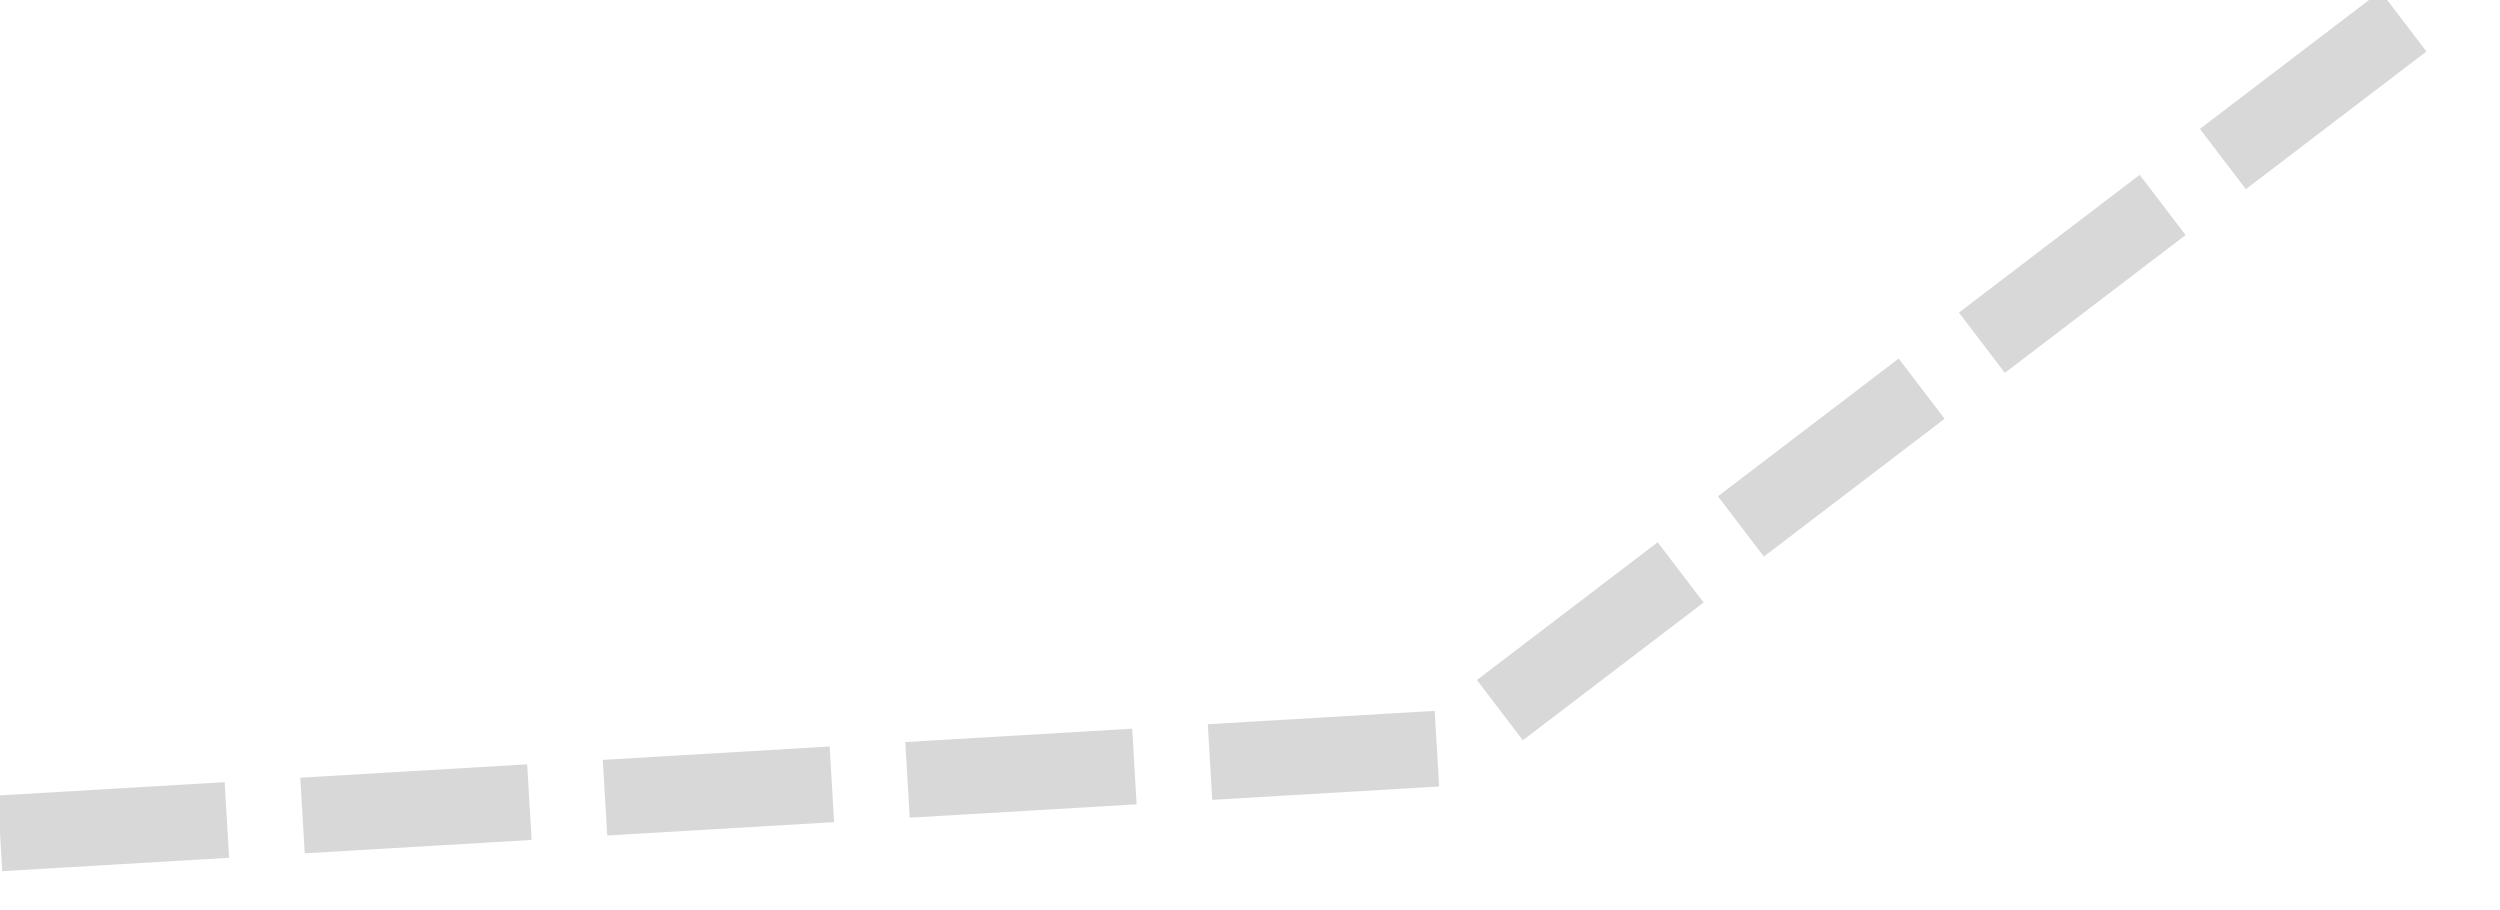
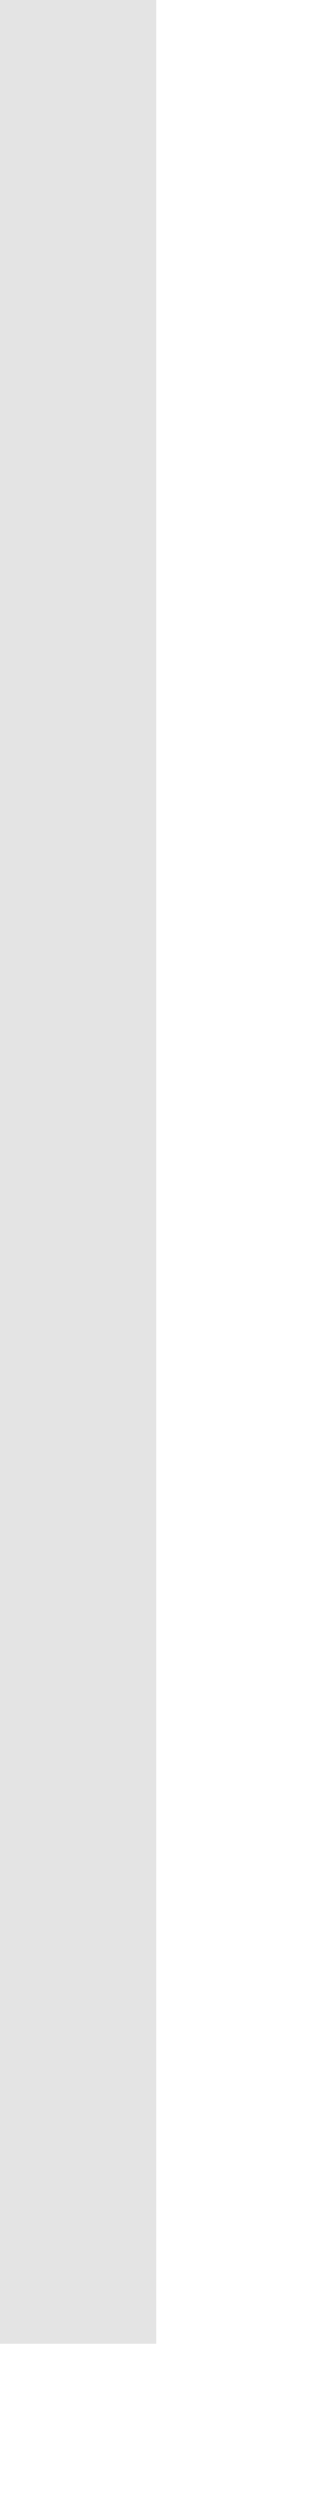
- <svg xmlns="http://www.w3.org/2000/svg" version="1.1" width="33px" height="12px">
-   <g transform="matrix(1 0 0 1 -198 -3567 )">
-     <path d="M 0 11  L 19.145 9.872  L 31.726 0.282  " stroke-width="1" stroke-dasharray="3,1" stroke="#d8d8d8" fill="none" transform="matrix(1 0 0 1 198 3567 )" />
+ <svg xmlns="http://www.w3.org/2000/svg" version="1.1" width="2px" height="16px">
+   <g transform="matrix(1 0 0 1 -417 -68 )">
+     <path d="M 417.5 68  L 417.5 83  " stroke-width="1" stroke="#e4e4e4" fill="none" />
  </g>
</svg>
